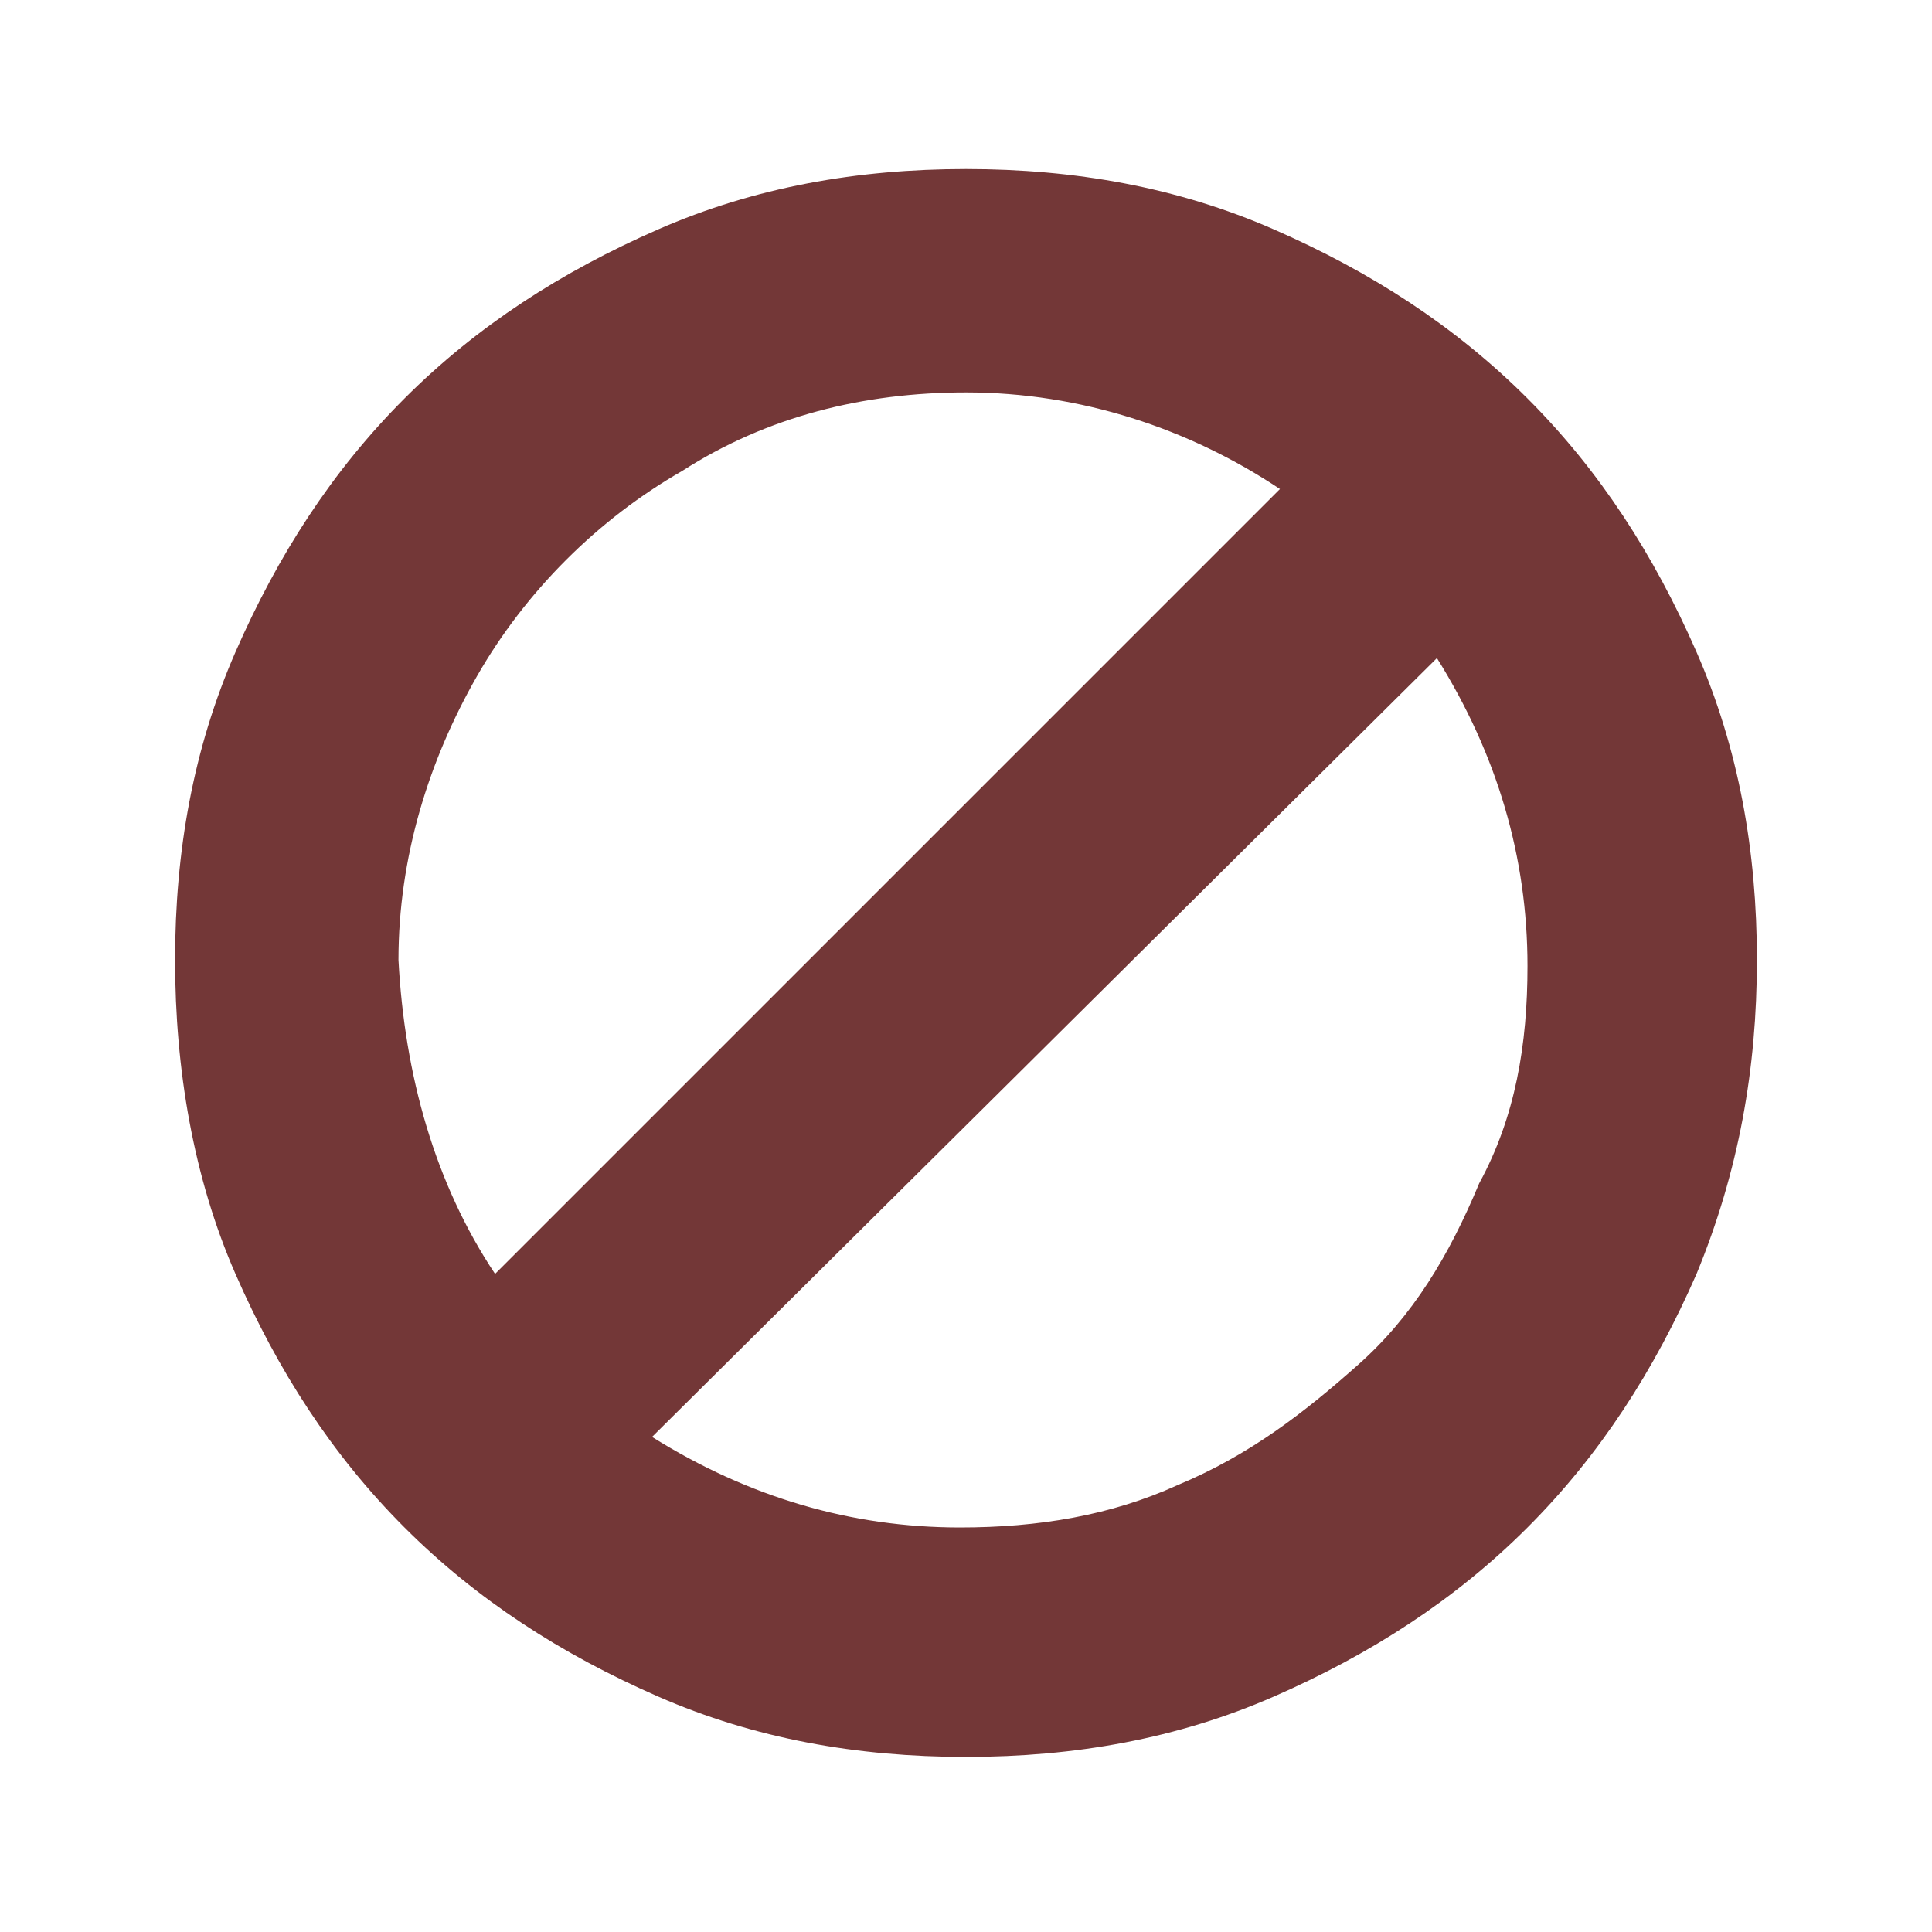
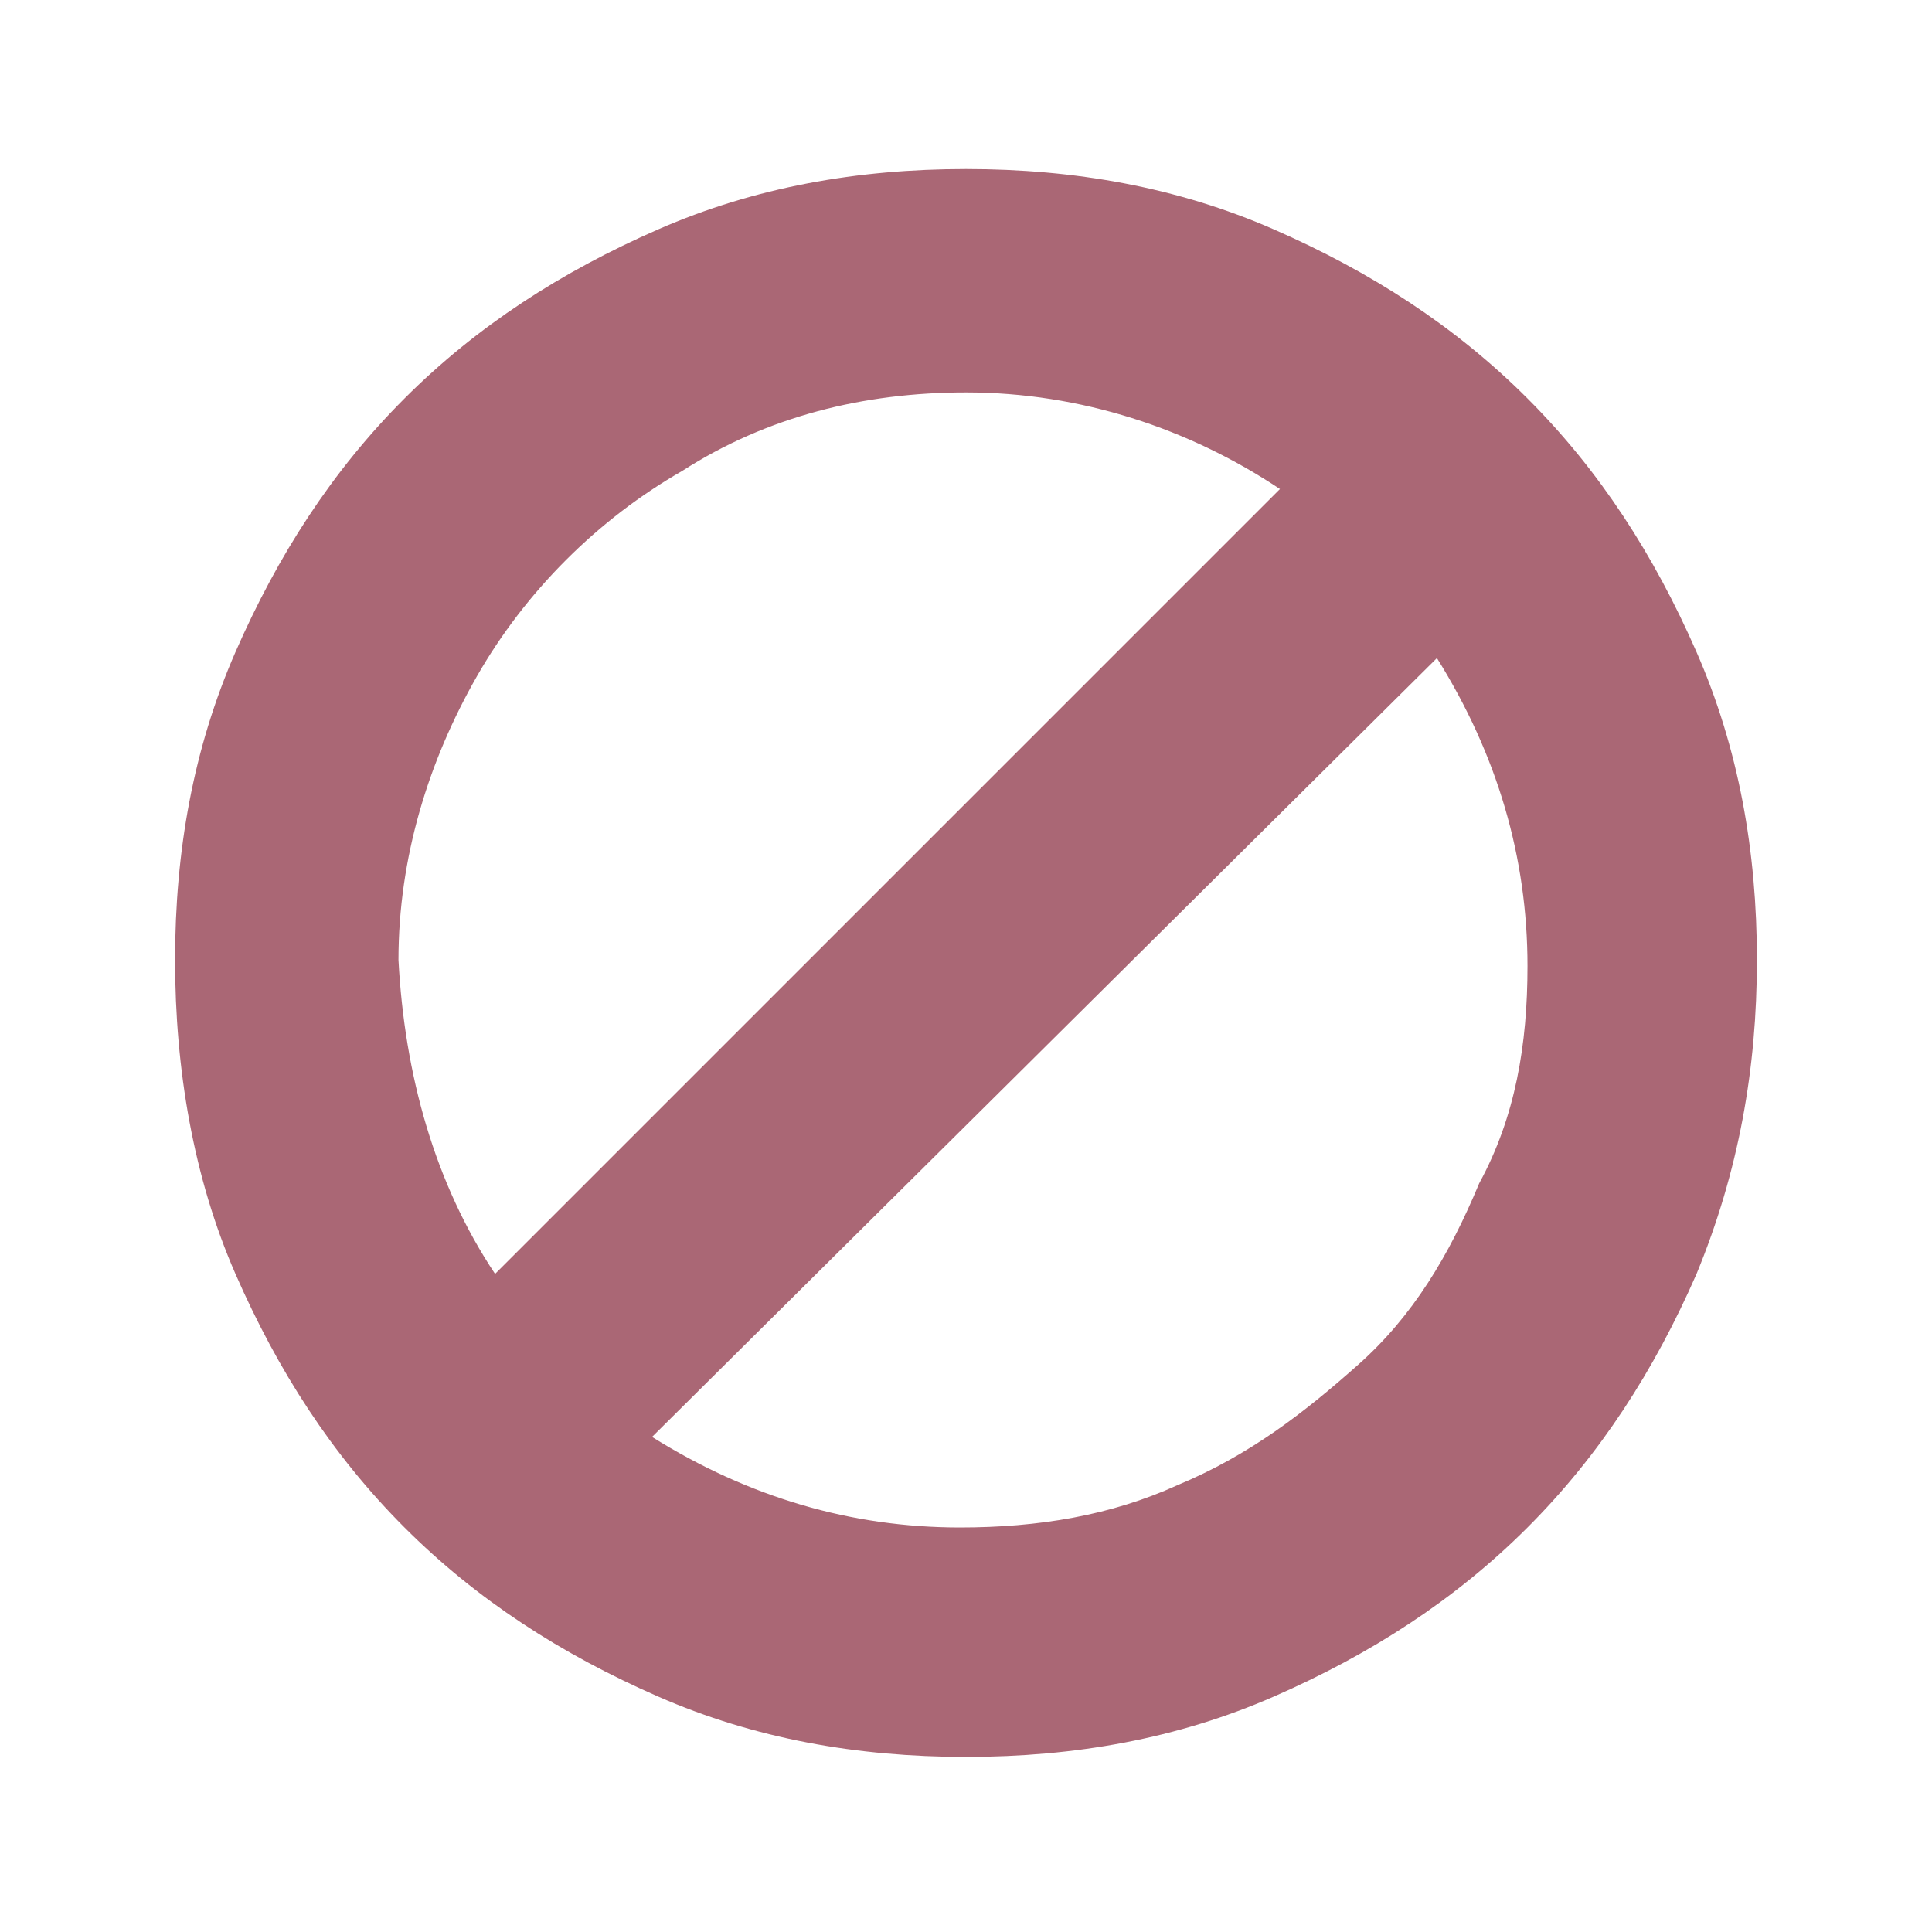
<svg xmlns="http://www.w3.org/2000/svg" viewBox="0 0 32 32">
-   <path fill="#733737" d="M28.1 10.8c.7 1.6 1 3.3 1 5.1s-.3 3.5-1 5.2c-.7 1.6-1.6 3-2.8 4.2-1.2 1.2-2.6 2.1-4.2 2.8-1.6.7-3.3 1-5.1 1-1.8 0-3.5-.3-5.1-1-1.6-.7-3-1.6-4.2-2.8-1.2-1.2-2.1-2.6-2.8-4.2-.7-1.6-1-3.4-1-5.2s.3-3.5 1-5.1c.7-1.6 1.6-3 2.8-4.2s2.6-2.1 4.2-2.8c1.6-.7 3.3-1 5.1-1 1.8 0 3.5.3 5.1 1 1.6.7 3 1.6 4.2 2.8s2.1 2.6 2.8 4.2zM8.2 21.1l13-13c-1.5-1-3.3-1.6-5.2-1.6-1.7 0-3.3.4-4.7 1.3-1.4.8-2.6 2-3.4 3.4-.8 1.4-1.3 3-1.3 4.7.1 1.9.6 3.7 1.6 5.2zM25.3 16c0-1.8-.5-3.5-1.5-5.1l-13 12.9c1.6 1 3.3 1.5 5.1 1.5 1.3 0 2.5-.2 3.6-.7 1.2-.5 2.1-1.2 3-2s1.5-1.8 2-3c.6-1.1.8-2.3.8-3.6z" />
+   <path fill="#aa6775" d="M28.1 10.8c.7 1.6 1 3.3 1 5.1s-.3 3.5-1 5.2c-.7 1.6-1.6 3-2.8 4.2-1.2 1.2-2.6 2.1-4.2 2.8-1.6.7-3.3 1-5.1 1-1.8 0-3.5-.3-5.1-1-1.6-.7-3-1.6-4.2-2.8-1.2-1.2-2.1-2.6-2.8-4.2-.7-1.6-1-3.4-1-5.2s.3-3.5 1-5.1c.7-1.6 1.6-3 2.8-4.2s2.6-2.1 4.2-2.8c1.6-.7 3.3-1 5.1-1 1.8 0 3.5.3 5.1 1 1.6.7 3 1.6 4.2 2.8s2.1 2.6 2.8 4.2zM8.2 21.1l13-13c-1.5-1-3.3-1.6-5.2-1.6-1.7 0-3.3.4-4.7 1.3-1.4.8-2.6 2-3.4 3.4-.8 1.4-1.3 3-1.3 4.7.1 1.9.6 3.7 1.6 5.2zM25.3 16c0-1.8-.5-3.5-1.5-5.1l-13 12.9c1.6 1 3.3 1.5 5.1 1.5 1.3 0 2.5-.2 3.6-.7 1.2-.5 2.1-1.2 3-2s1.5-1.8 2-3c.6-1.1.8-2.3.8-3.6z" />
</svg>
